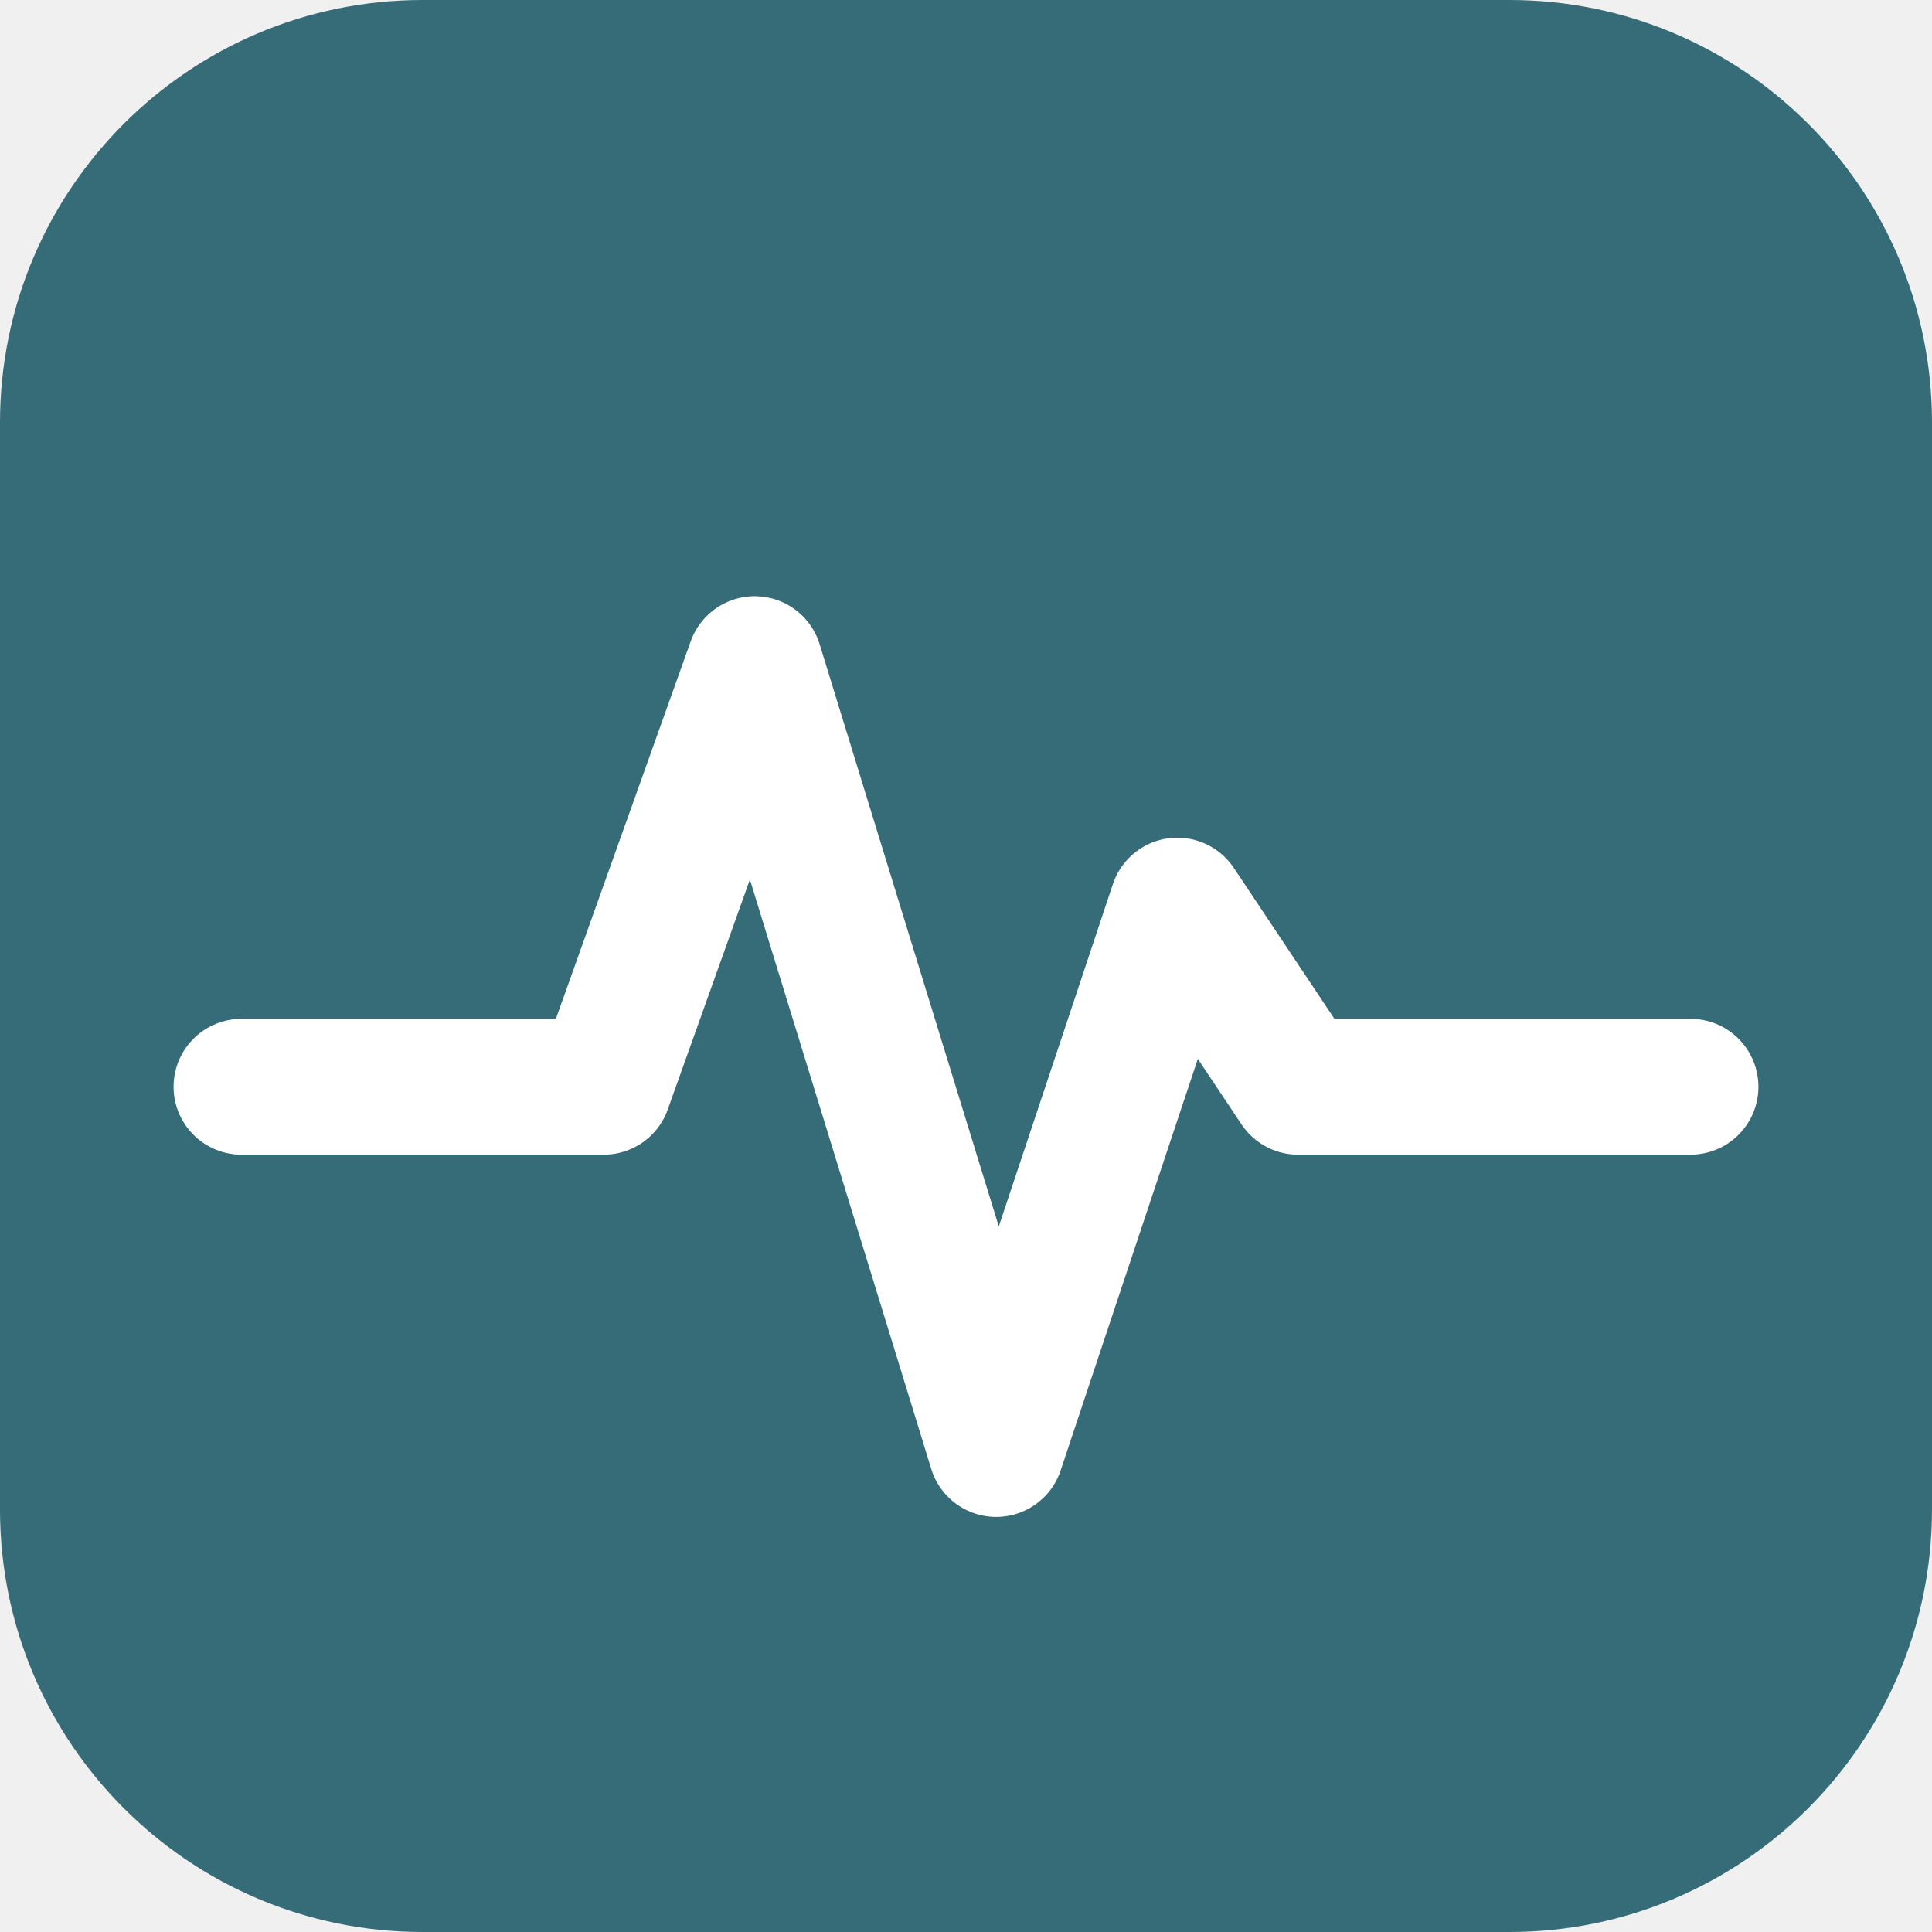
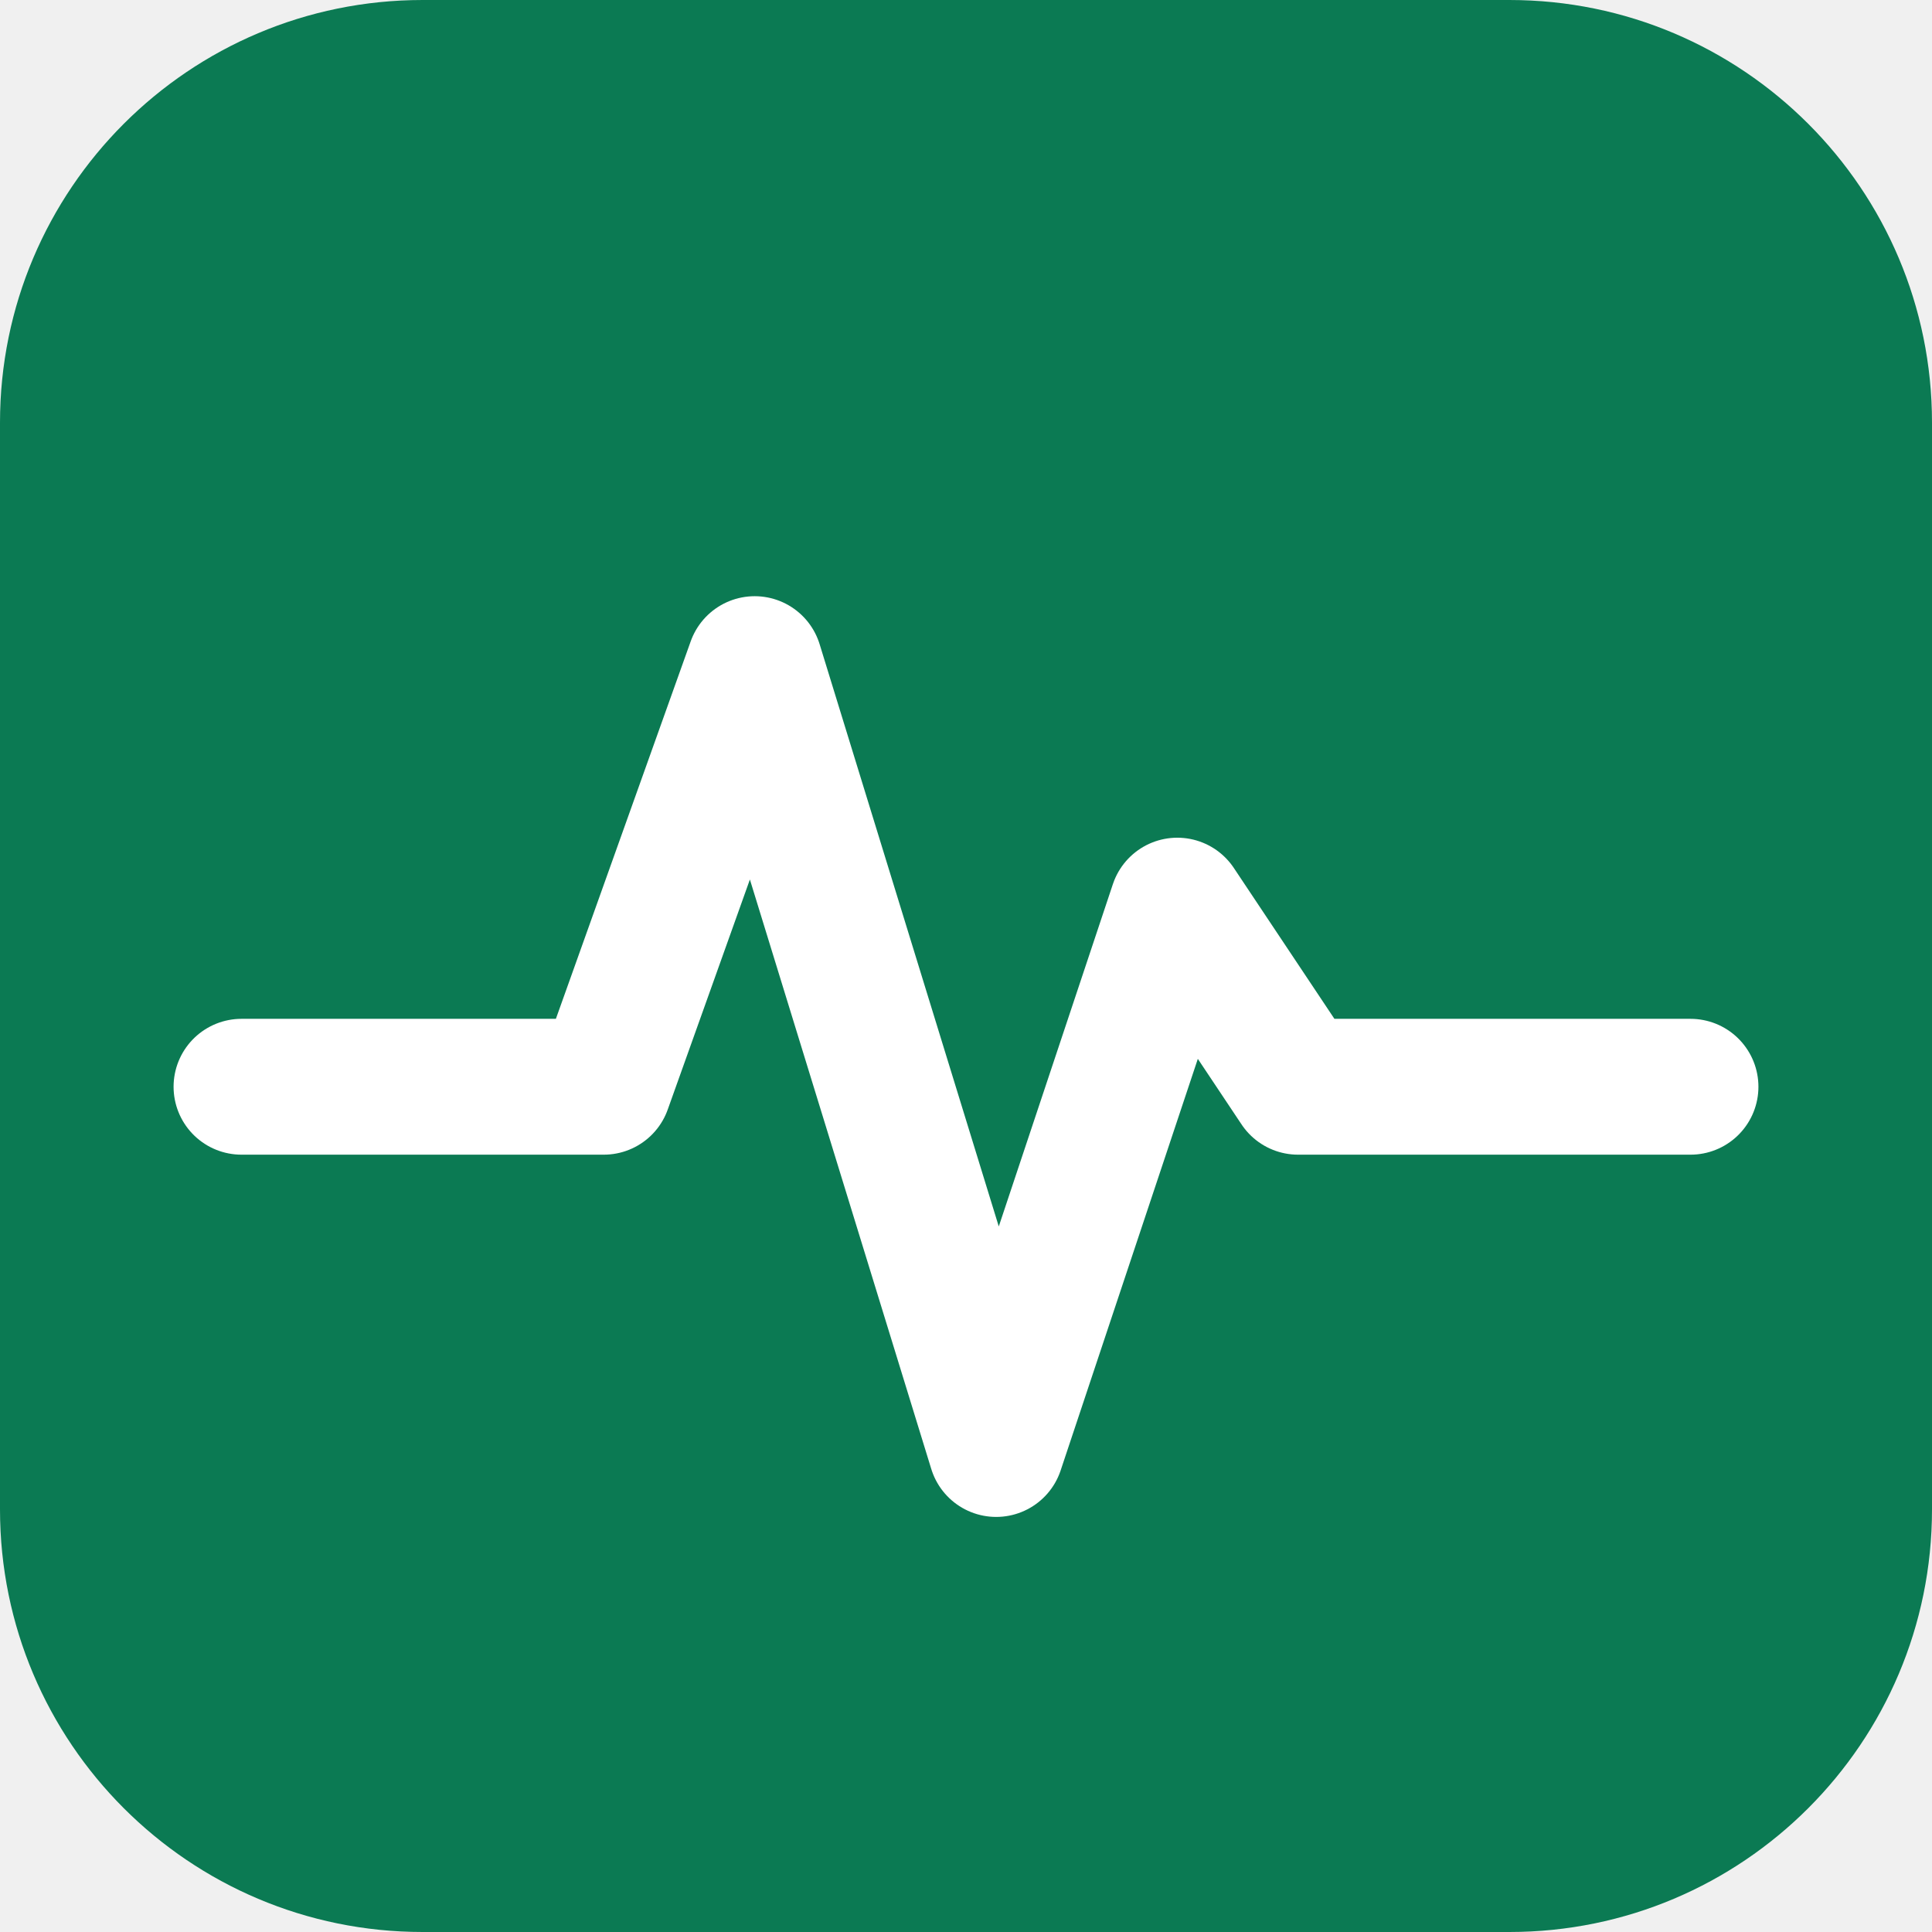
<svg xmlns="http://www.w3.org/2000/svg" viewBox="0 0 64 64">
-   <rect width="64" height="64" rx="14" fill="#356c78" />
+   <rect width="64" height="64" rx="14" fill="#0b7a53" />
  <path d="M8 36h12l5-14 8 26 6-18 4 6h13" fill="none" stroke="#fff" stroke-width="4.5" stroke-linecap="round" stroke-linejoin="round" />
</svg>
